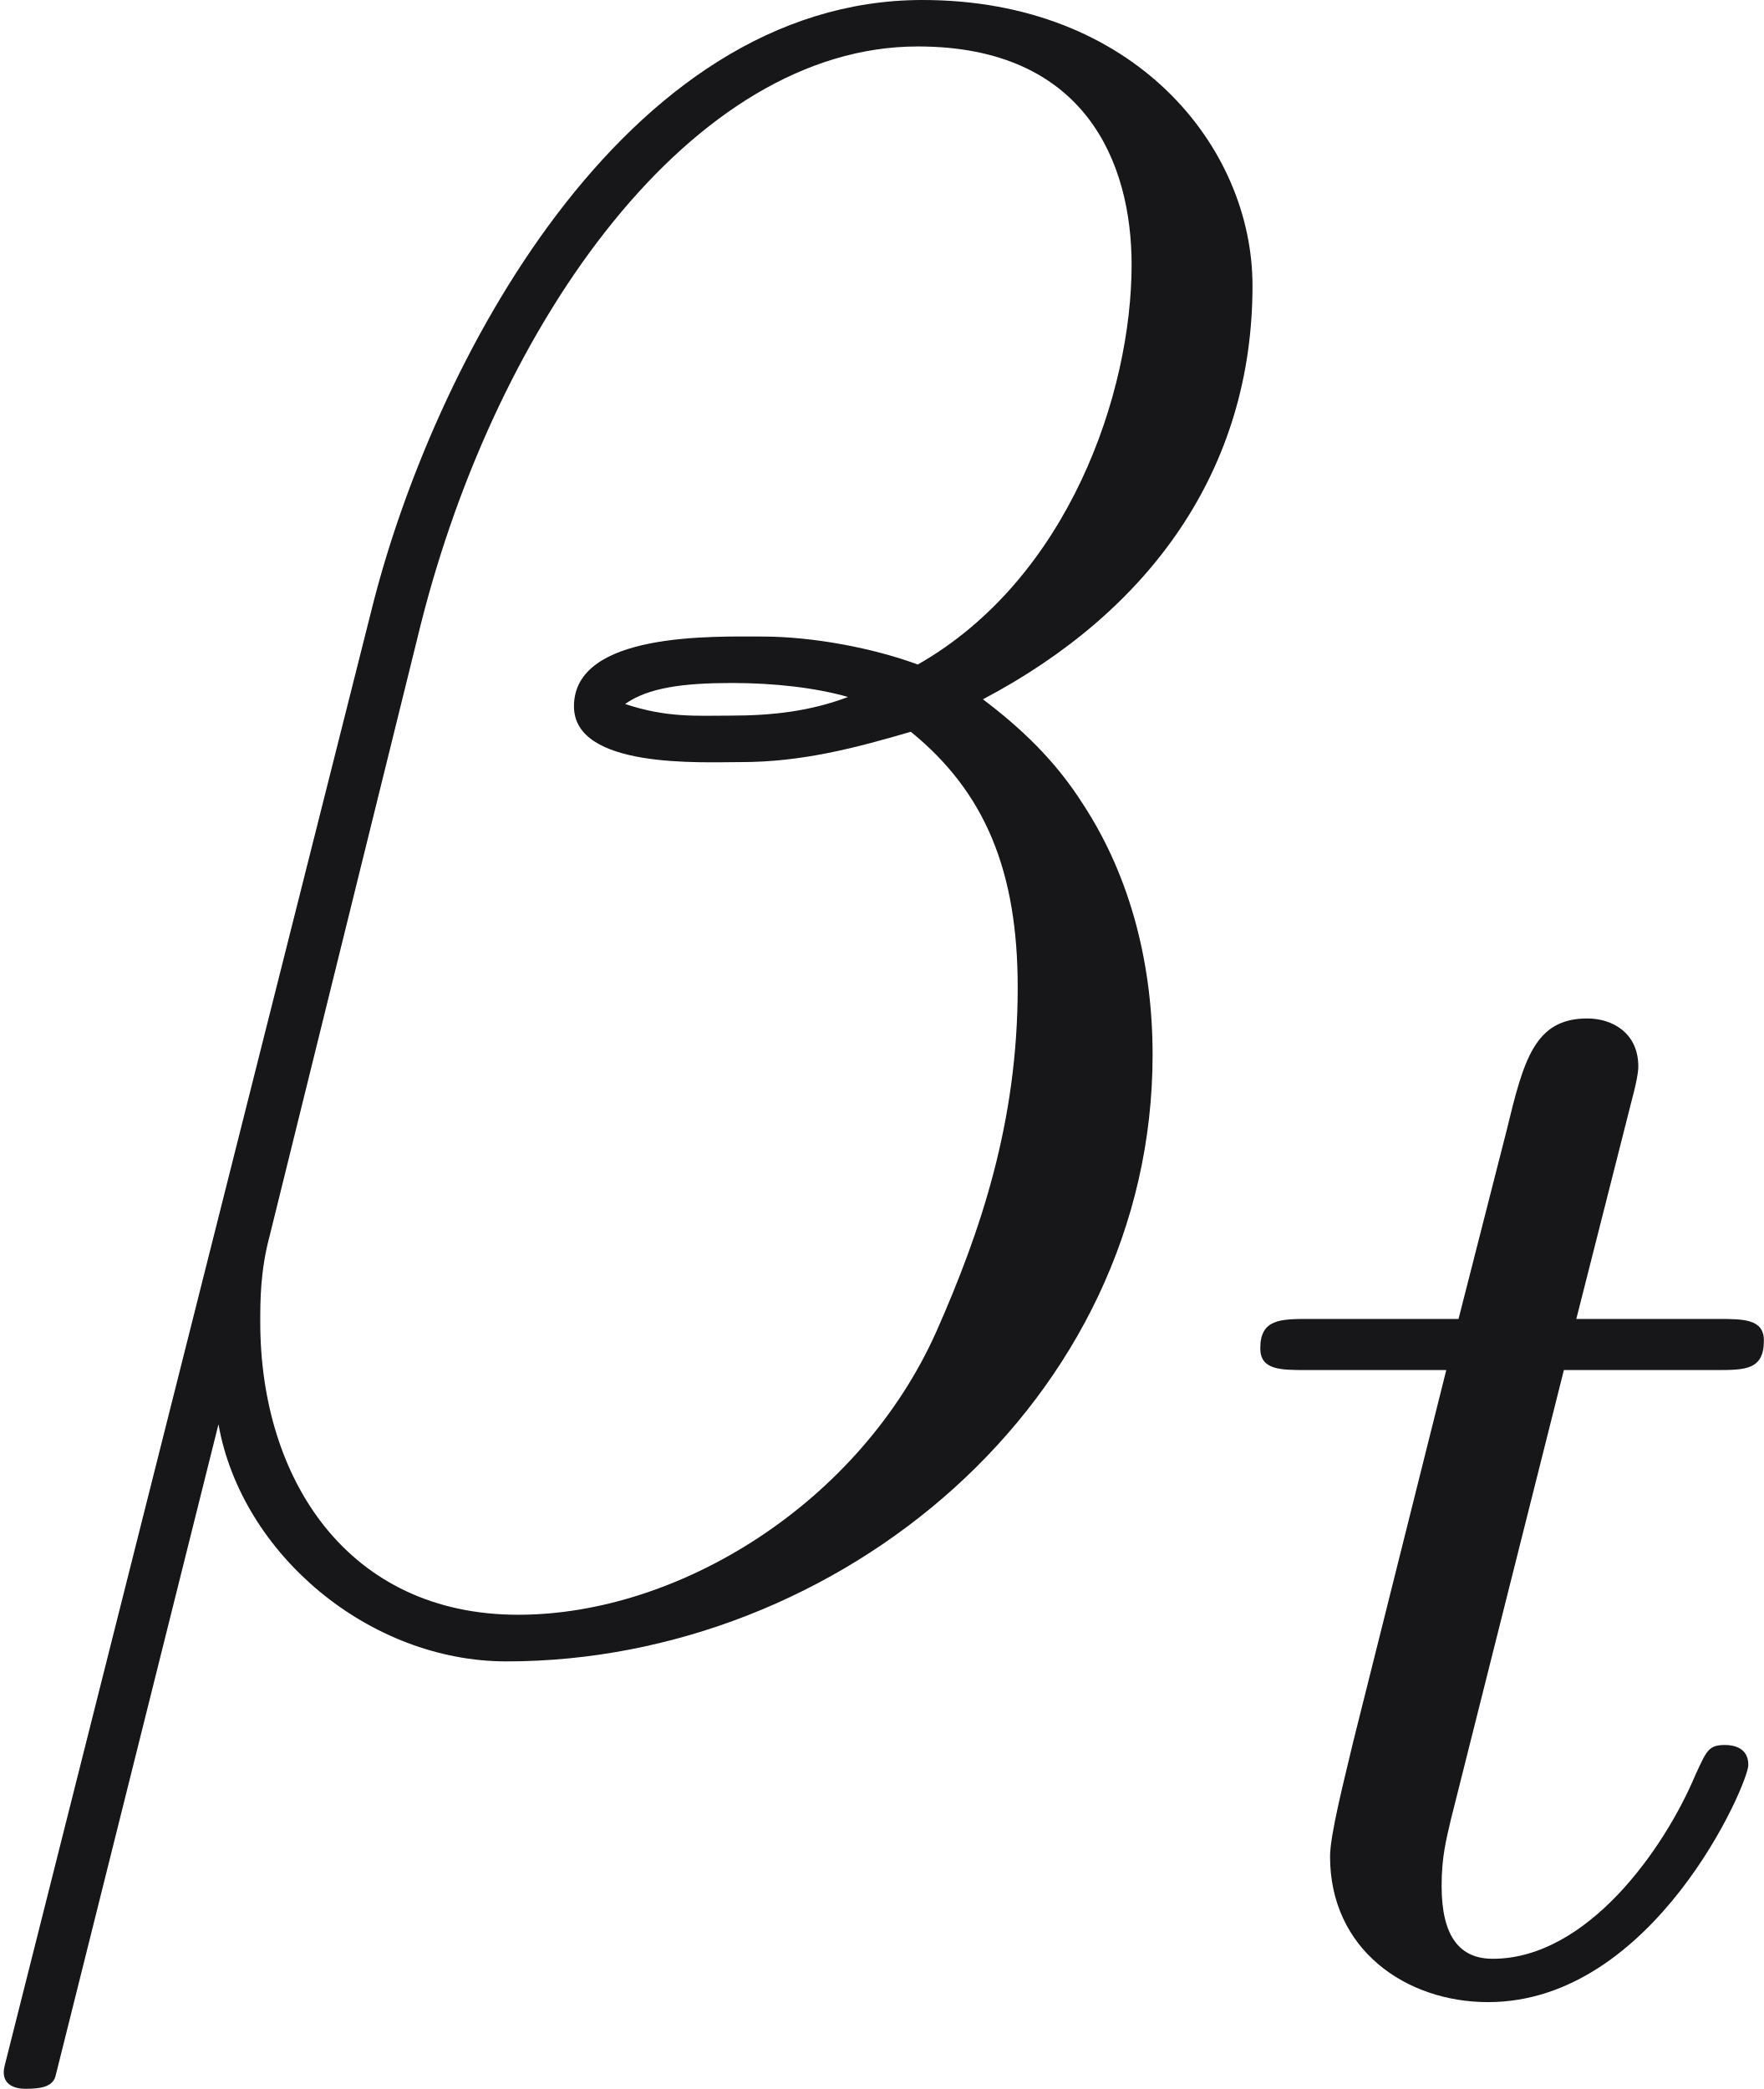
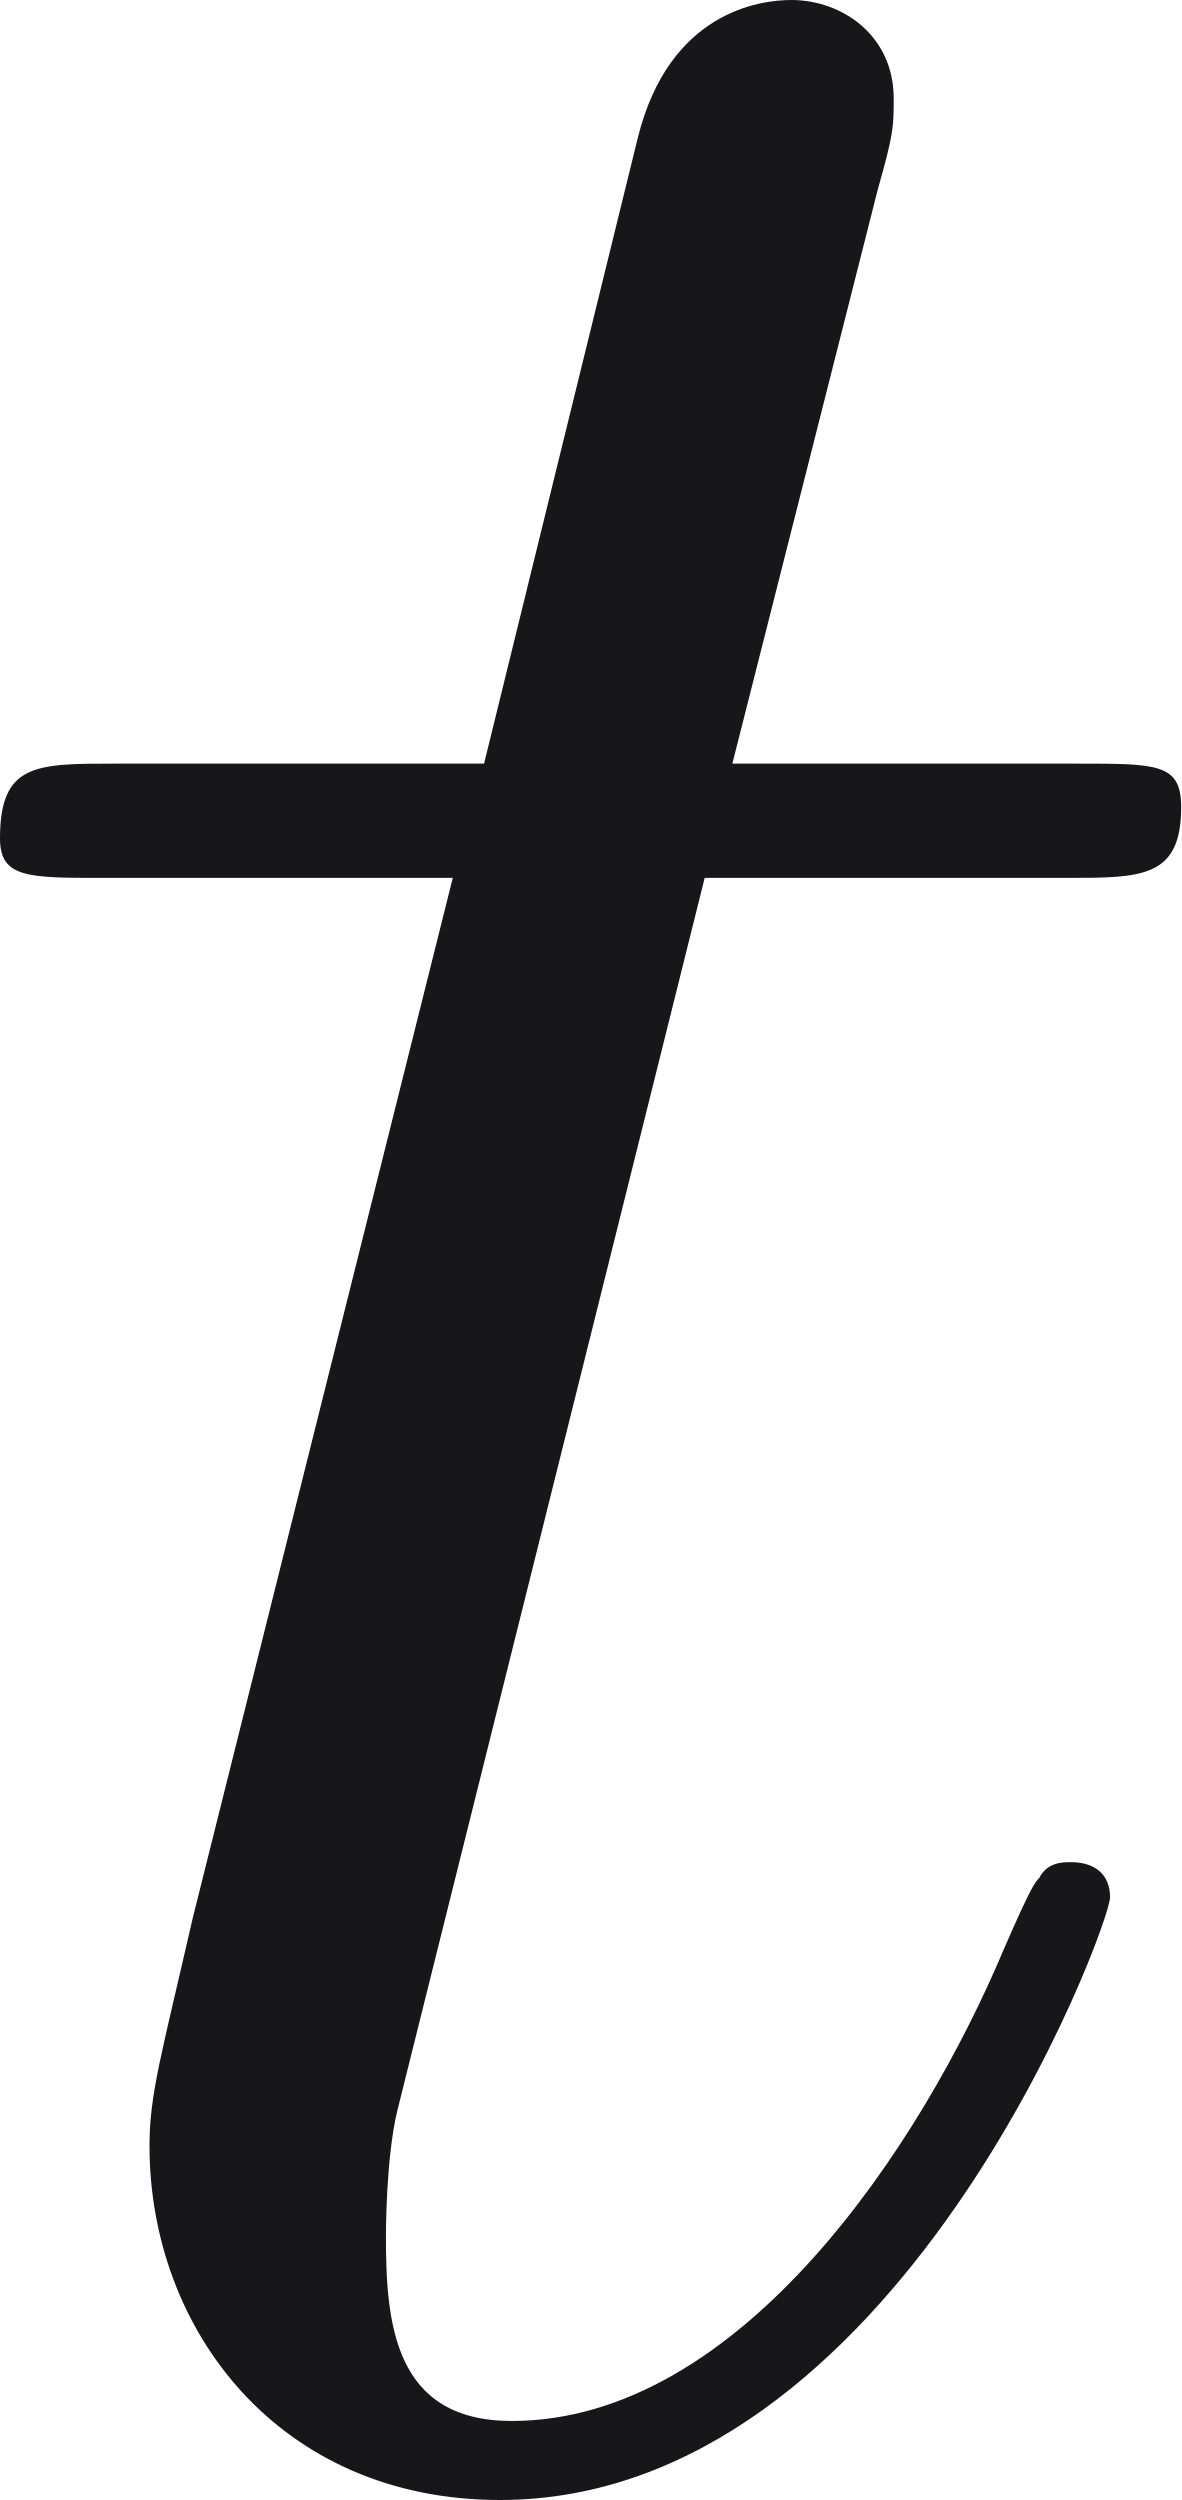
- <svg xmlns="http://www.w3.org/2000/svg" xmlns:xlink="http://www.w3.org/1999/xlink" version="1.1" width="9.075pt" height="10.748pt" viewBox=".323 -8.428 9.075 10.748" fill="#17171a">
+ <svg xmlns="http://www.w3.org/2000/svg" xmlns:xlink="http://www.w3.org/1999/xlink" version="1.1" width="3.587pt" height="7.592pt" viewBox=".263 -7.472 3.587 7.592" fill="#17171a">
  <defs>
-     <path id="g7-116" d="M1.761-3.172H2.542C2.694-3.172 2.79-3.172 2.79-3.324C2.79-3.435 2.686-3.435 2.55-3.435H1.825L2.112-4.567C2.144-4.686 2.144-4.726 2.144-4.734C2.144-4.902 2.016-4.981 1.881-4.981C1.61-4.981 1.554-4.766 1.467-4.407L1.219-3.435H.454C.303-3.435 .199-3.435 .199-3.284C.199-3.172 .303-3.172 .438-3.172H1.156L.677-1.259C.63-1.06 .558-.781 .558-.669C.558-.191 .948 .08 1.371 .08C2.224 .08 2.71-1.044 2.71-1.14C2.71-1.227 2.638-1.243 2.59-1.243C2.503-1.243 2.495-1.211 2.439-1.092C2.279-.709 1.881-.143 1.395-.143C1.227-.143 1.132-.255 1.132-.518C1.132-.669 1.156-.757 1.18-.861L1.761-3.172Z" />
-     <path id="g8-12" d="M6.767-6.958C6.767-7.675 6.157-8.428 5.069-8.428C3.527-8.428 2.546-6.539 2.236-5.296L.347 2.2C.323 2.295 .395 2.319 .454 2.319C.538 2.319 .598 2.307 .61 2.248L1.447-1.1C1.566-.43 2.224 .12 2.929 .12C4.639 .12 6.253-1.219 6.253-3.001C6.253-3.455 6.145-3.909 5.894-4.292C5.75-4.519 5.571-4.686 5.38-4.83C6.241-5.284 6.767-6.013 6.767-6.958ZM4.686-4.842C4.495-4.77 4.304-4.746 4.077-4.746C3.909-4.746 3.754-4.734 3.539-4.806C3.658-4.89 3.838-4.914 4.089-4.914C4.304-4.914 4.519-4.89 4.686-4.842ZM6.145-7.066C6.145-6.408 5.822-5.452 5.045-5.009C4.818-5.093 4.507-5.153 4.244-5.153C3.993-5.153 3.276-5.177 3.276-4.794C3.276-4.471 3.933-4.507 4.136-4.507C4.447-4.507 4.722-4.579 5.009-4.663C5.392-4.352 5.559-3.945 5.559-3.347C5.559-2.654 5.368-2.092 5.141-1.578C4.746-.693 3.814-.12 2.989-.12C2.116-.12 1.662-.813 1.662-1.626C1.662-1.733 1.662-1.889 1.71-2.068L2.487-5.212C2.881-6.779 3.885-8.189 5.045-8.189C5.906-8.189 6.145-7.592 6.145-7.066Z" />
+     <path id="g8-116" d="M2.403-4.806H3.503C3.73-4.806 3.85-4.806 3.85-5.021C3.85-5.153 3.778-5.153 3.539-5.153H2.487L2.929-6.898C2.977-7.066 2.977-7.089 2.977-7.173C2.977-7.364 2.821-7.472 2.666-7.472C2.57-7.472 2.295-7.436 2.2-7.054L1.733-5.153H.61C.371-5.153 .263-5.153 .263-4.926C.263-4.806 .347-4.806 .574-4.806H1.638L.849-1.65C.753-1.231 .717-1.112 .717-.956C.717-.395 1.112 .12 1.781 .12C2.989 .12 3.634-1.626 3.634-1.71C3.634-1.781 3.587-1.817 3.515-1.817C3.491-1.817 3.443-1.817 3.419-1.769C3.407-1.757 3.395-1.745 3.312-1.554C3.061-.956 2.511-.12 1.817-.12C1.459-.12 1.435-.418 1.435-.681C1.435-.693 1.435-.921 1.47-1.064L2.403-4.806Z" />
  </defs>
  <g id="page1">
-     <use x="0" y="0" xlink:href="#g8-12" />
-     <use x="6.608" y="1.793" xlink:href="#g7-116" />
+     <use x="0" y="0" xlink:href="#g8-116" />
  </g>
</svg>
